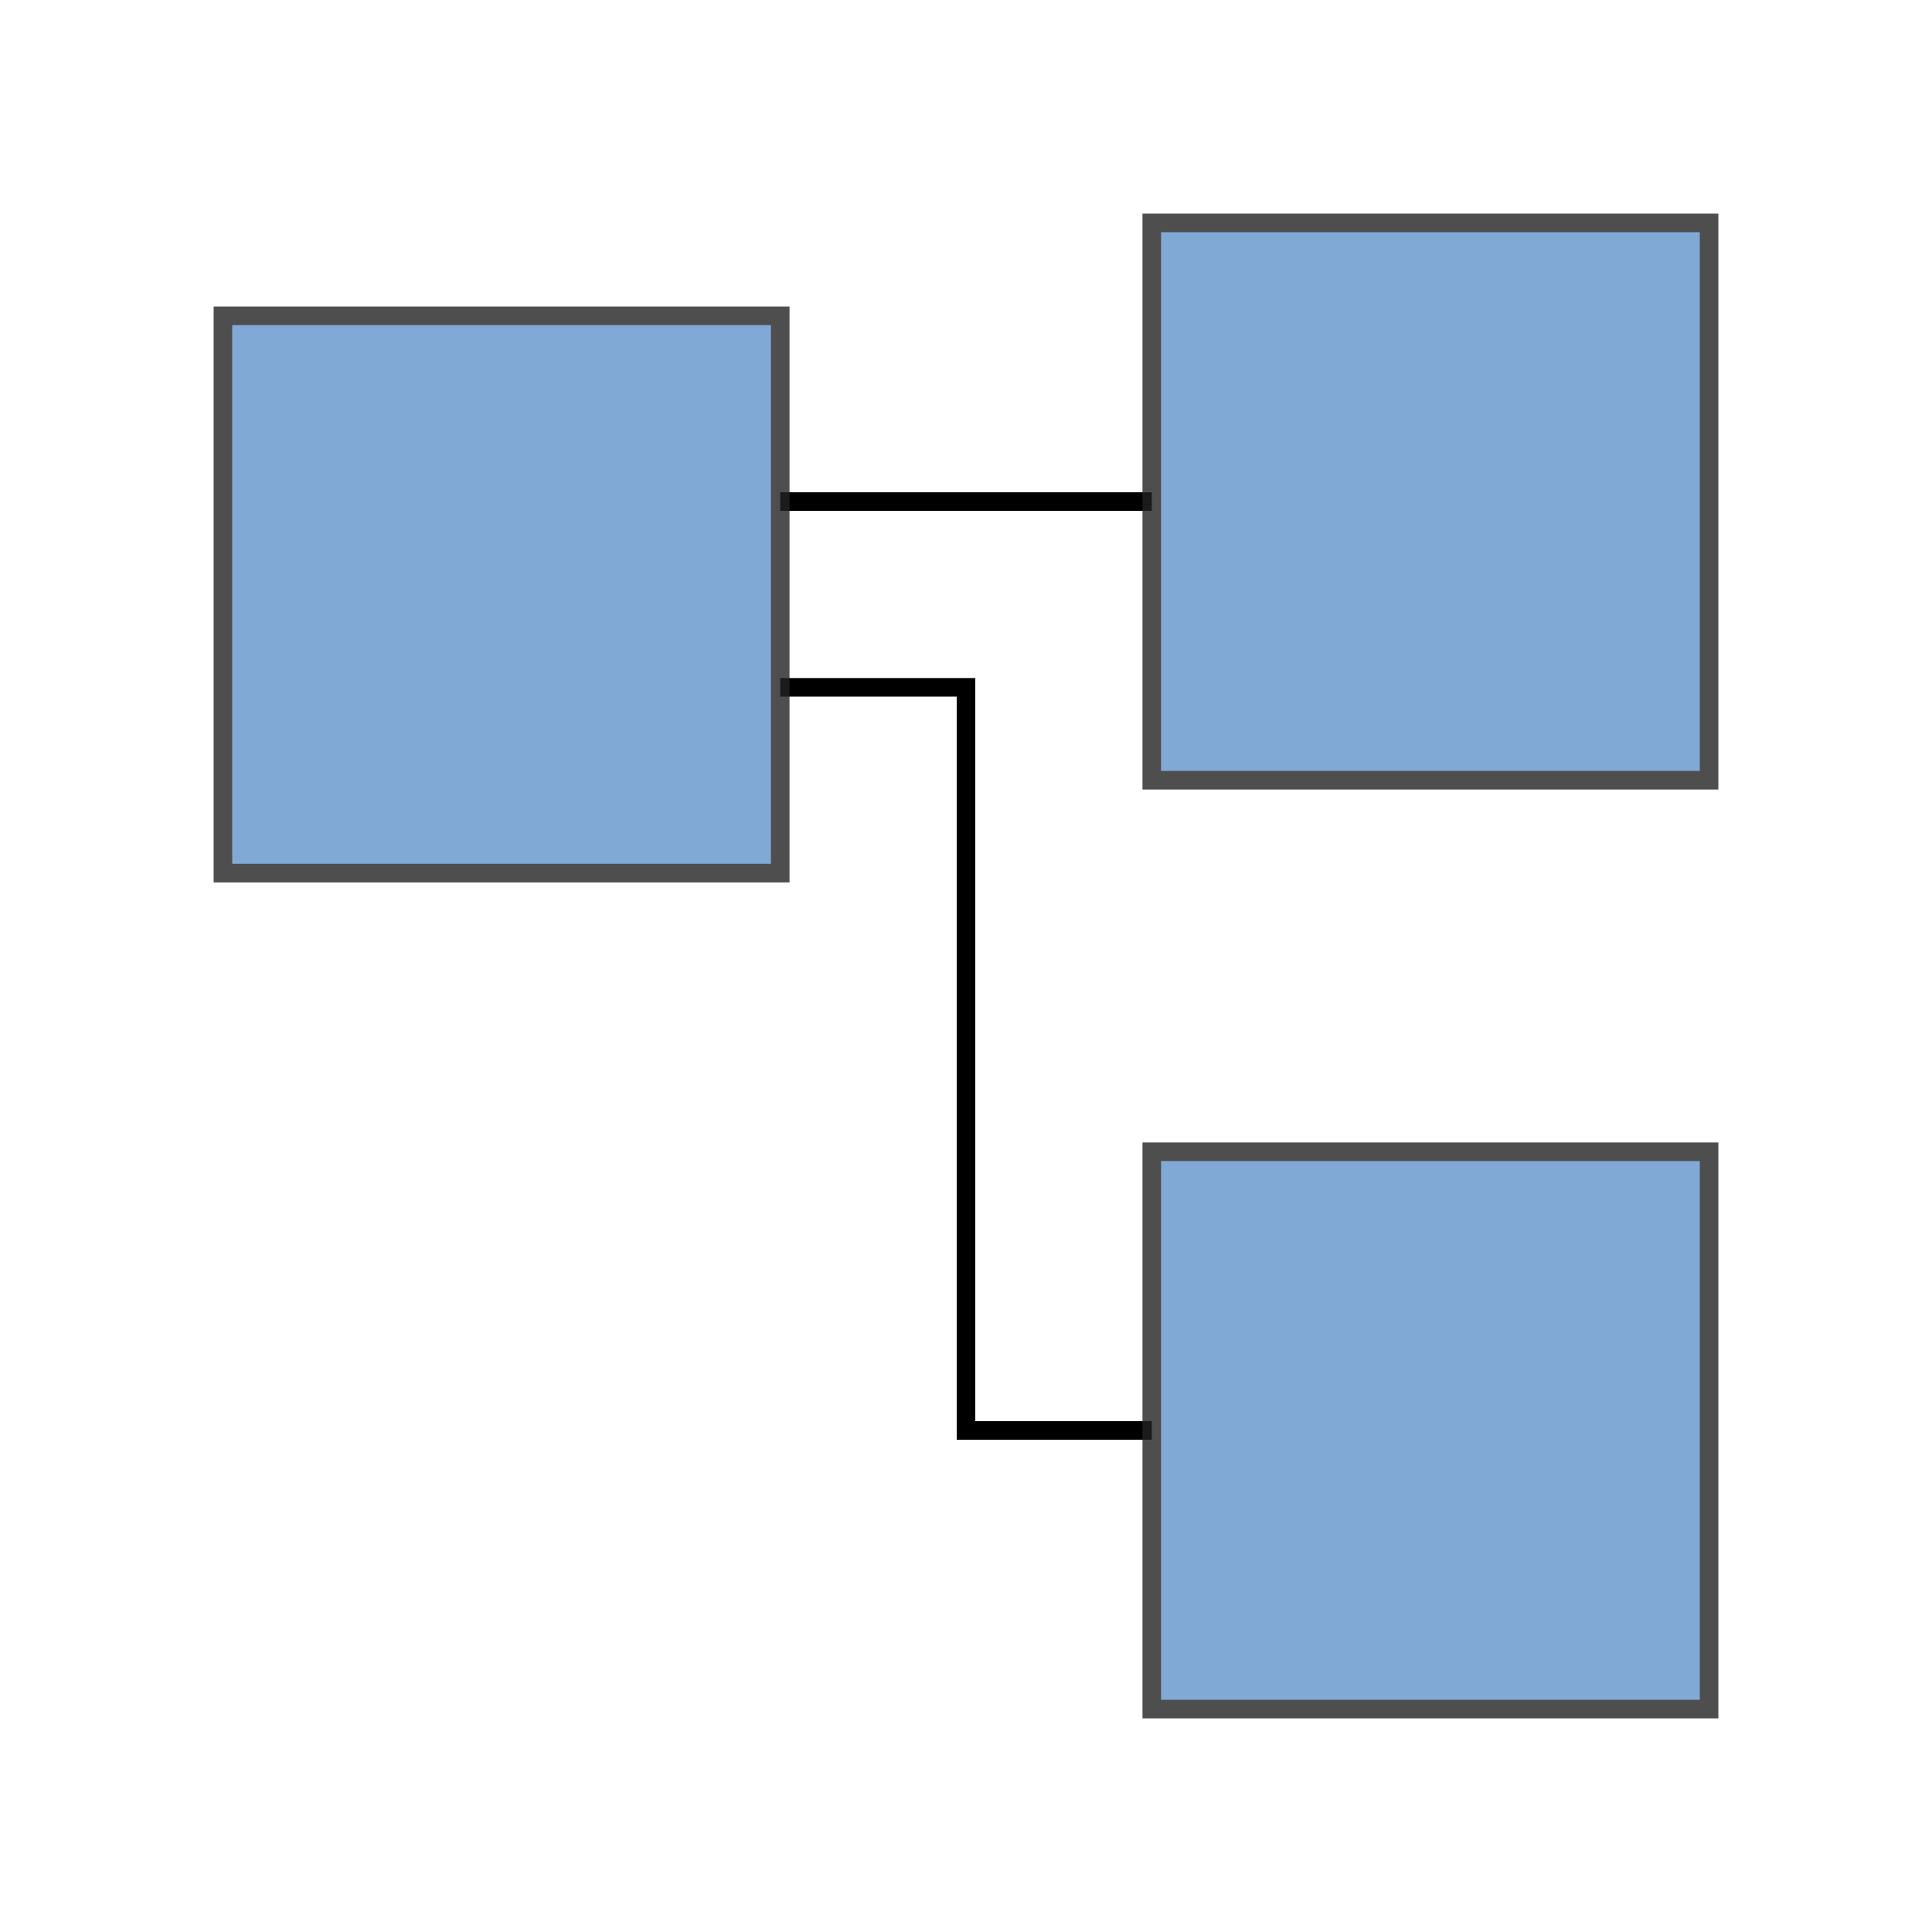
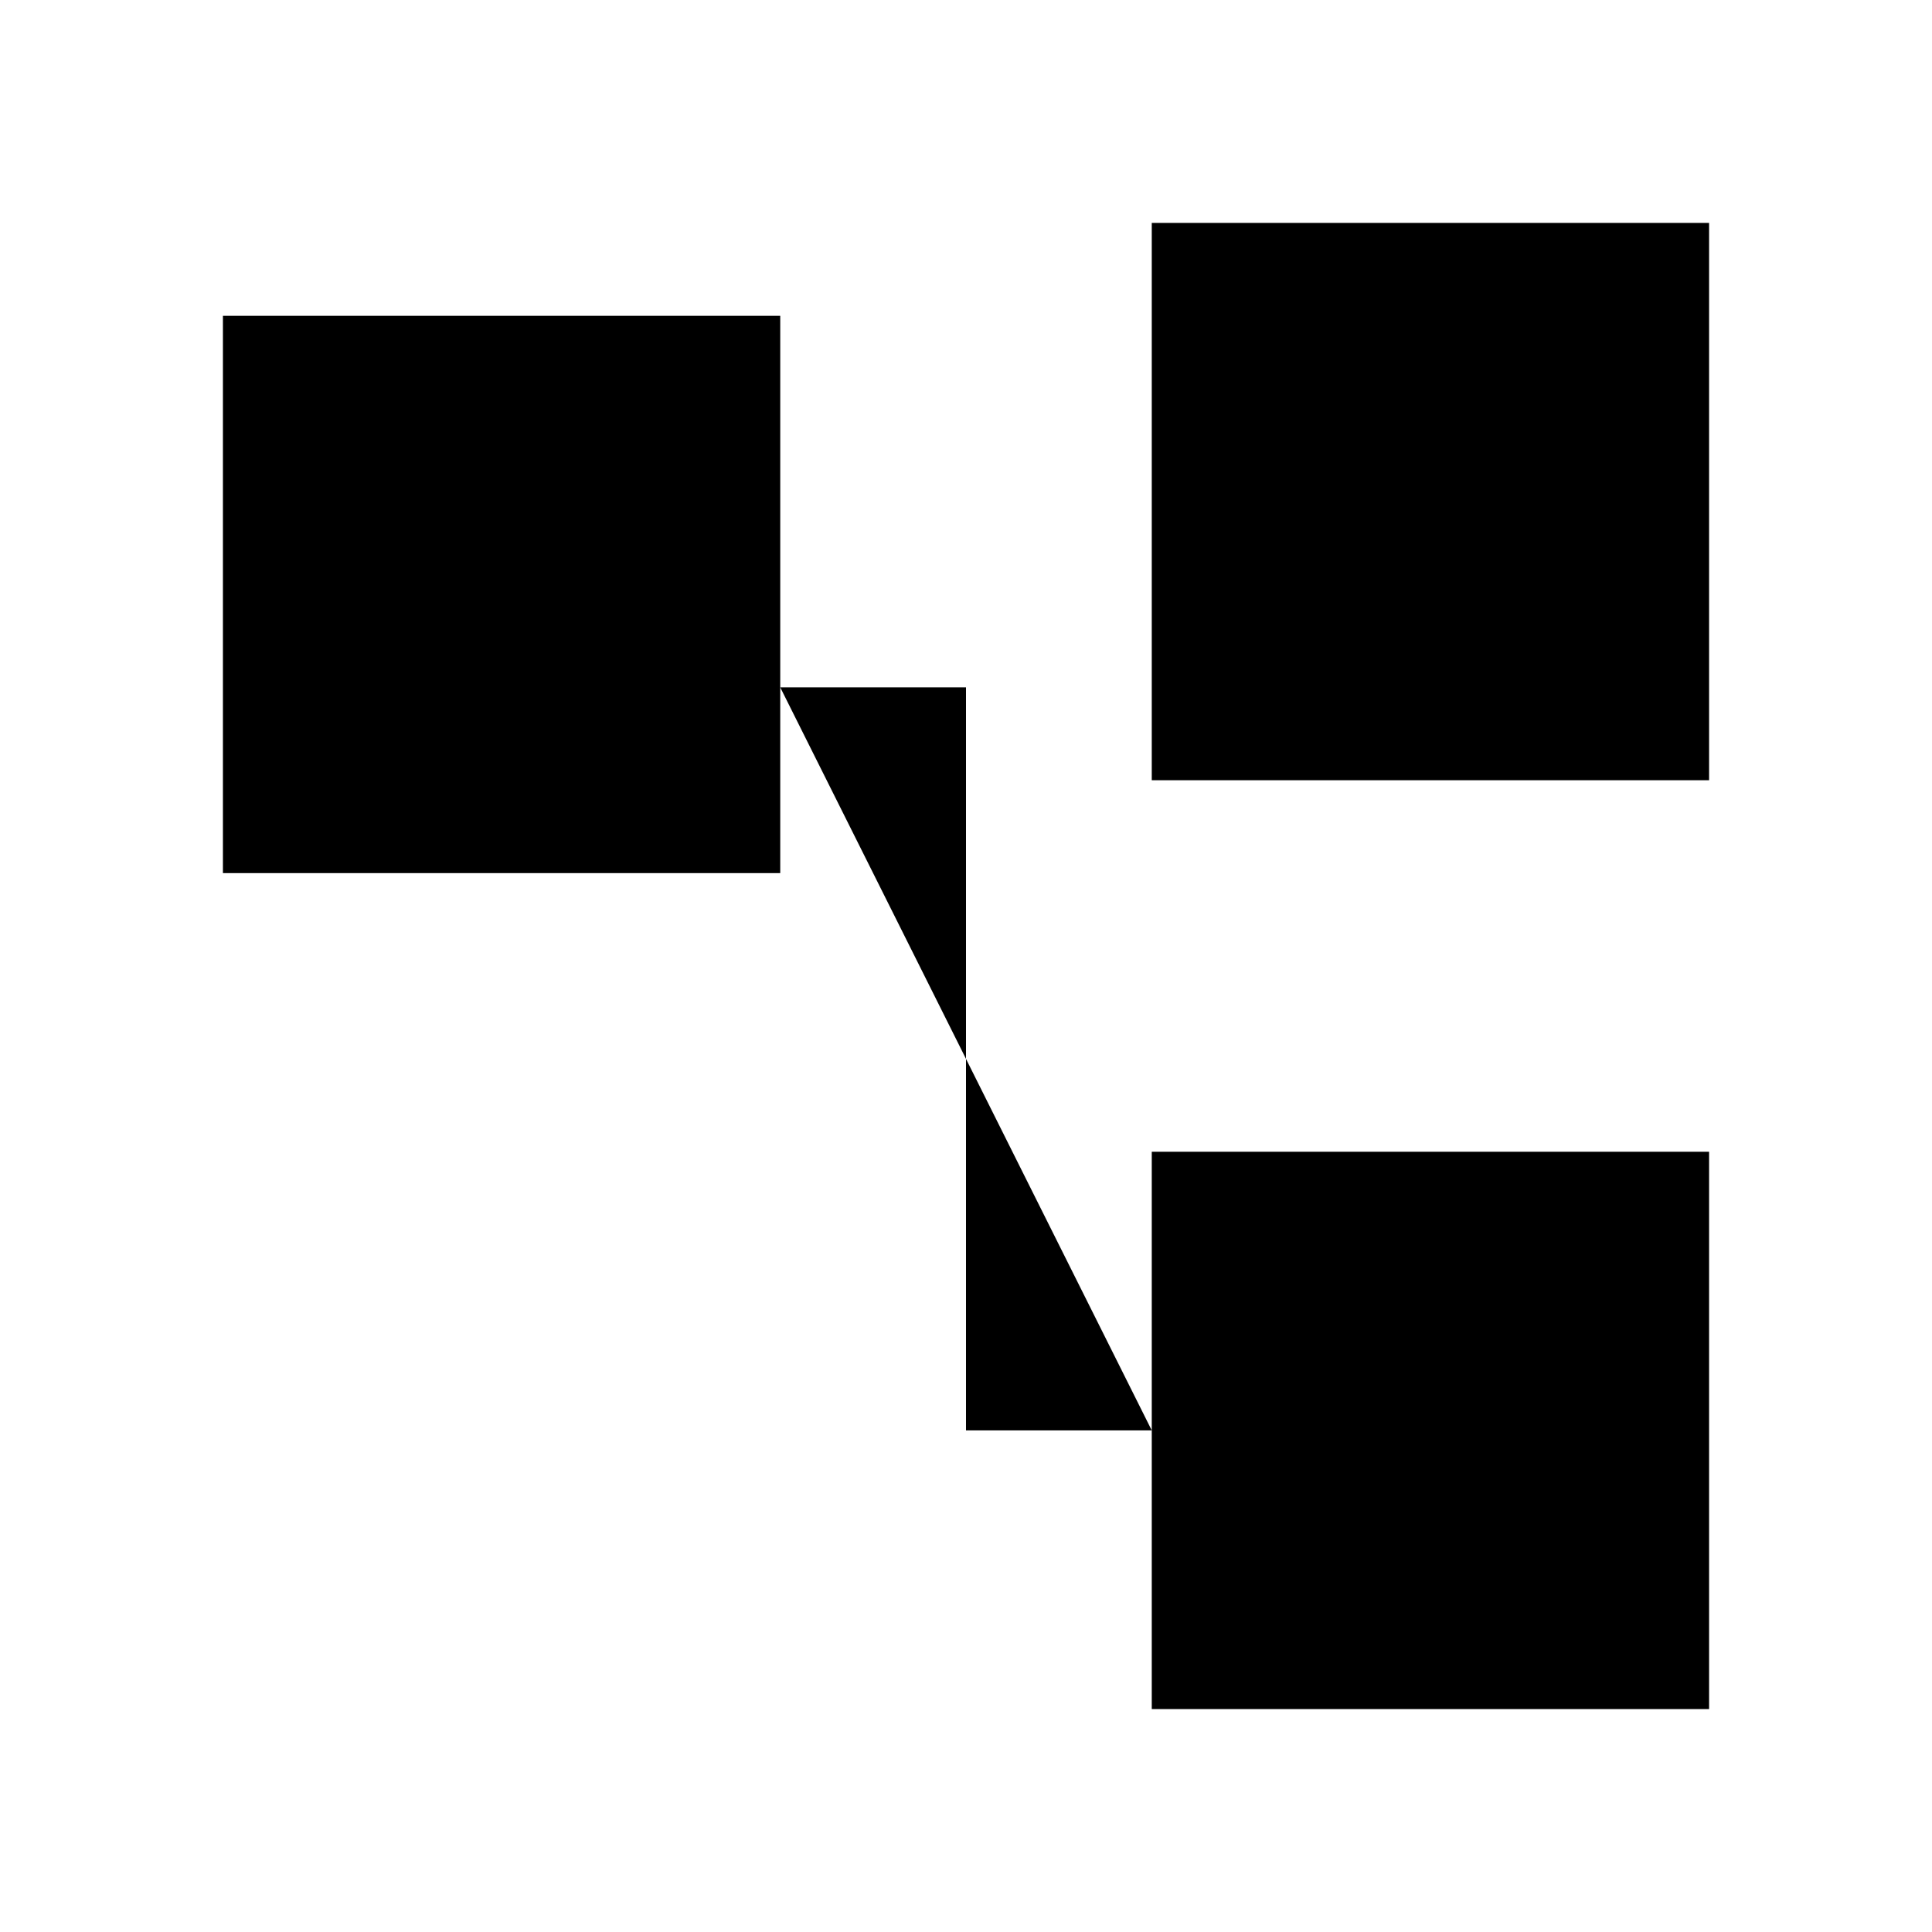
<svg xmlns="http://www.w3.org/2000/svg" version="1.1" width="104" height="104">
  <defs>
-     <style type="text/css">
- 
- 
-       rect {
-         opacity: 0.8;
-         fill: #6094CC;
-         stroke-width: 1;
-         stroke: #222222;
-       }
-       rect.port {
-         opacity: 1;
-         fill: #326CB2;
-       }
-       text {
-         font-size: 10px;
-         font-family: sans-serif;
-         /* in elk's coordinates "hanging" would be the correct value" */
-         dominant-baseline: hanging;
-         text-align: left;
-       }
-       g.port &gt; text {
-         font-size: 8px;
-       }
-       polyline {
-         fill: none;
-         stroke: black;
-         stroke-width: 1;
-       }
-       path {
-         fill: none;
-         stroke: black;
-         stroke-width: 1;
-       }
- 
-       
- 
-         </style>
-     <marker id="arrow" markerWidth="10" markerHeight="8" refX="10" refY="4" orient="auto">
-       <path d="M0,7 L10,4 L0,1 L0,7" style="fill: #000000;" />
-     </marker>"
    </defs>
  <g transform="translate(0,0)">
    <polyline points="42,27 62,27" id="e1" class="edge" />
    <polyline points="42,37 52,37 52,77 62,77" id="e2" class="edge" />
    <rect id="n1" class="node" x="12" y="17" width="30" height="30" />
    <rect id="n2" class="node" x="62" y="12" width="30" height="30" />
    <rect id="n3" class="node" x="62" y="62" width="30" height="30" />
  </g>
</svg>
